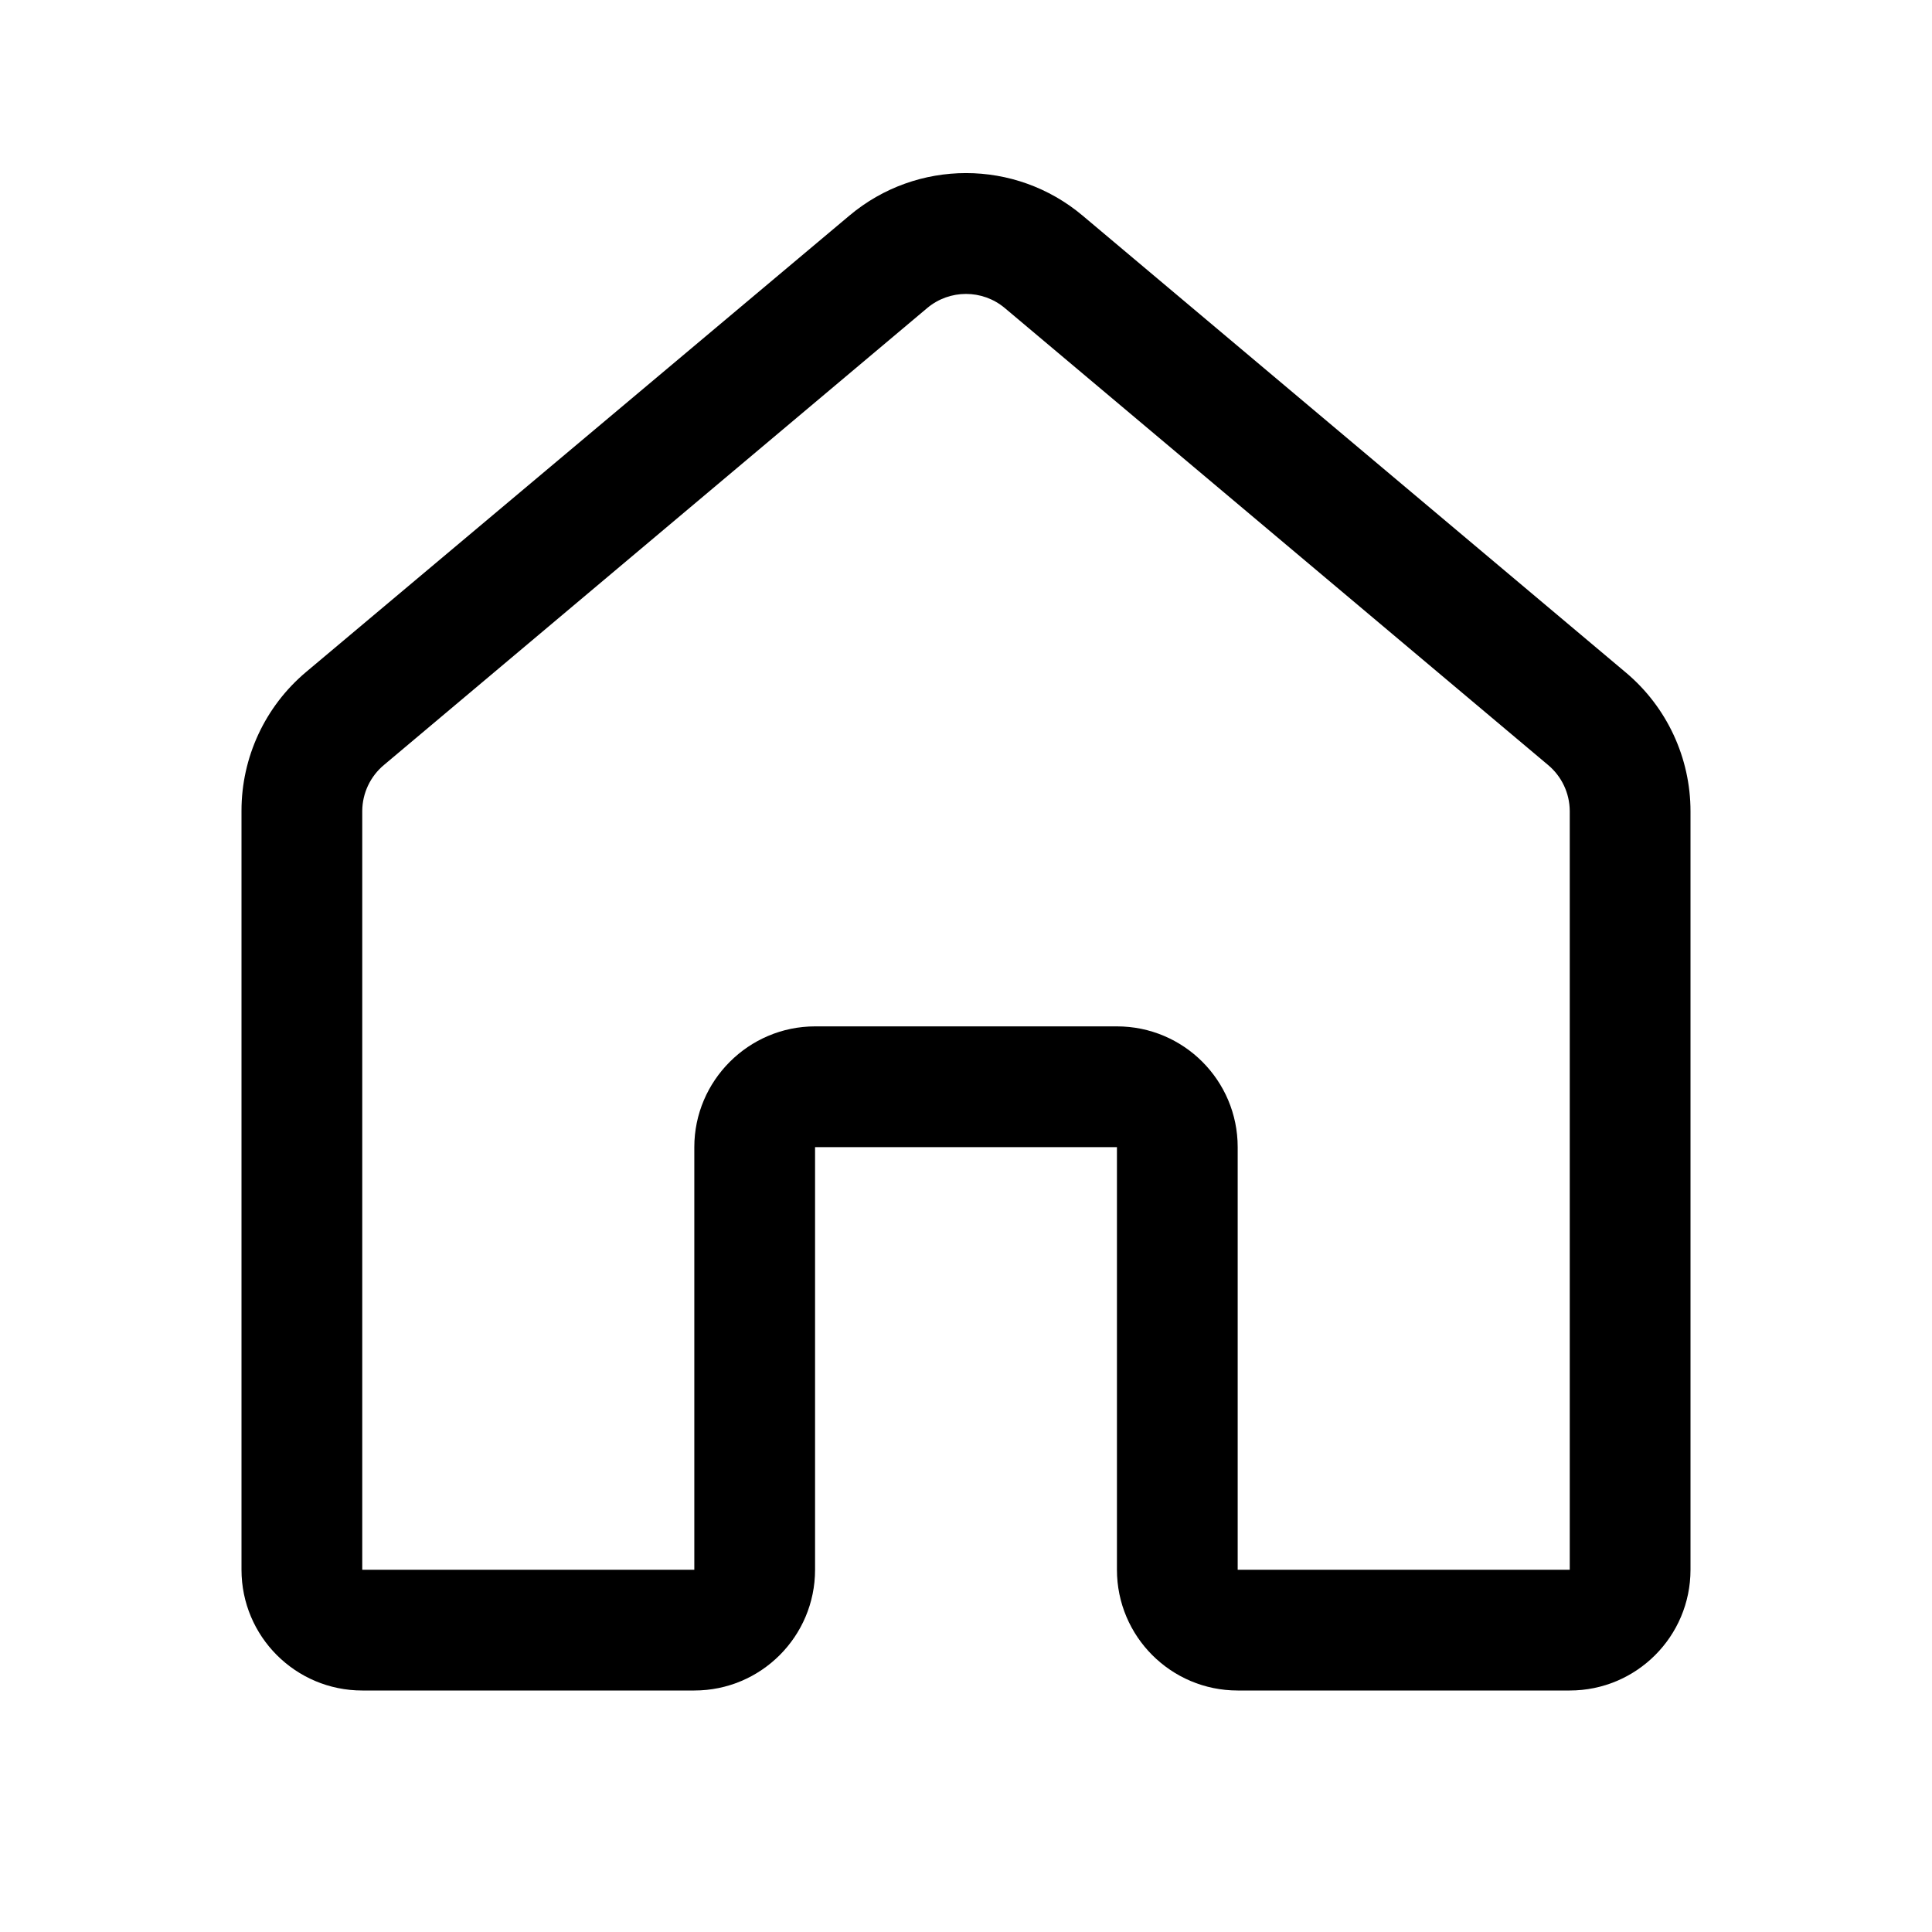
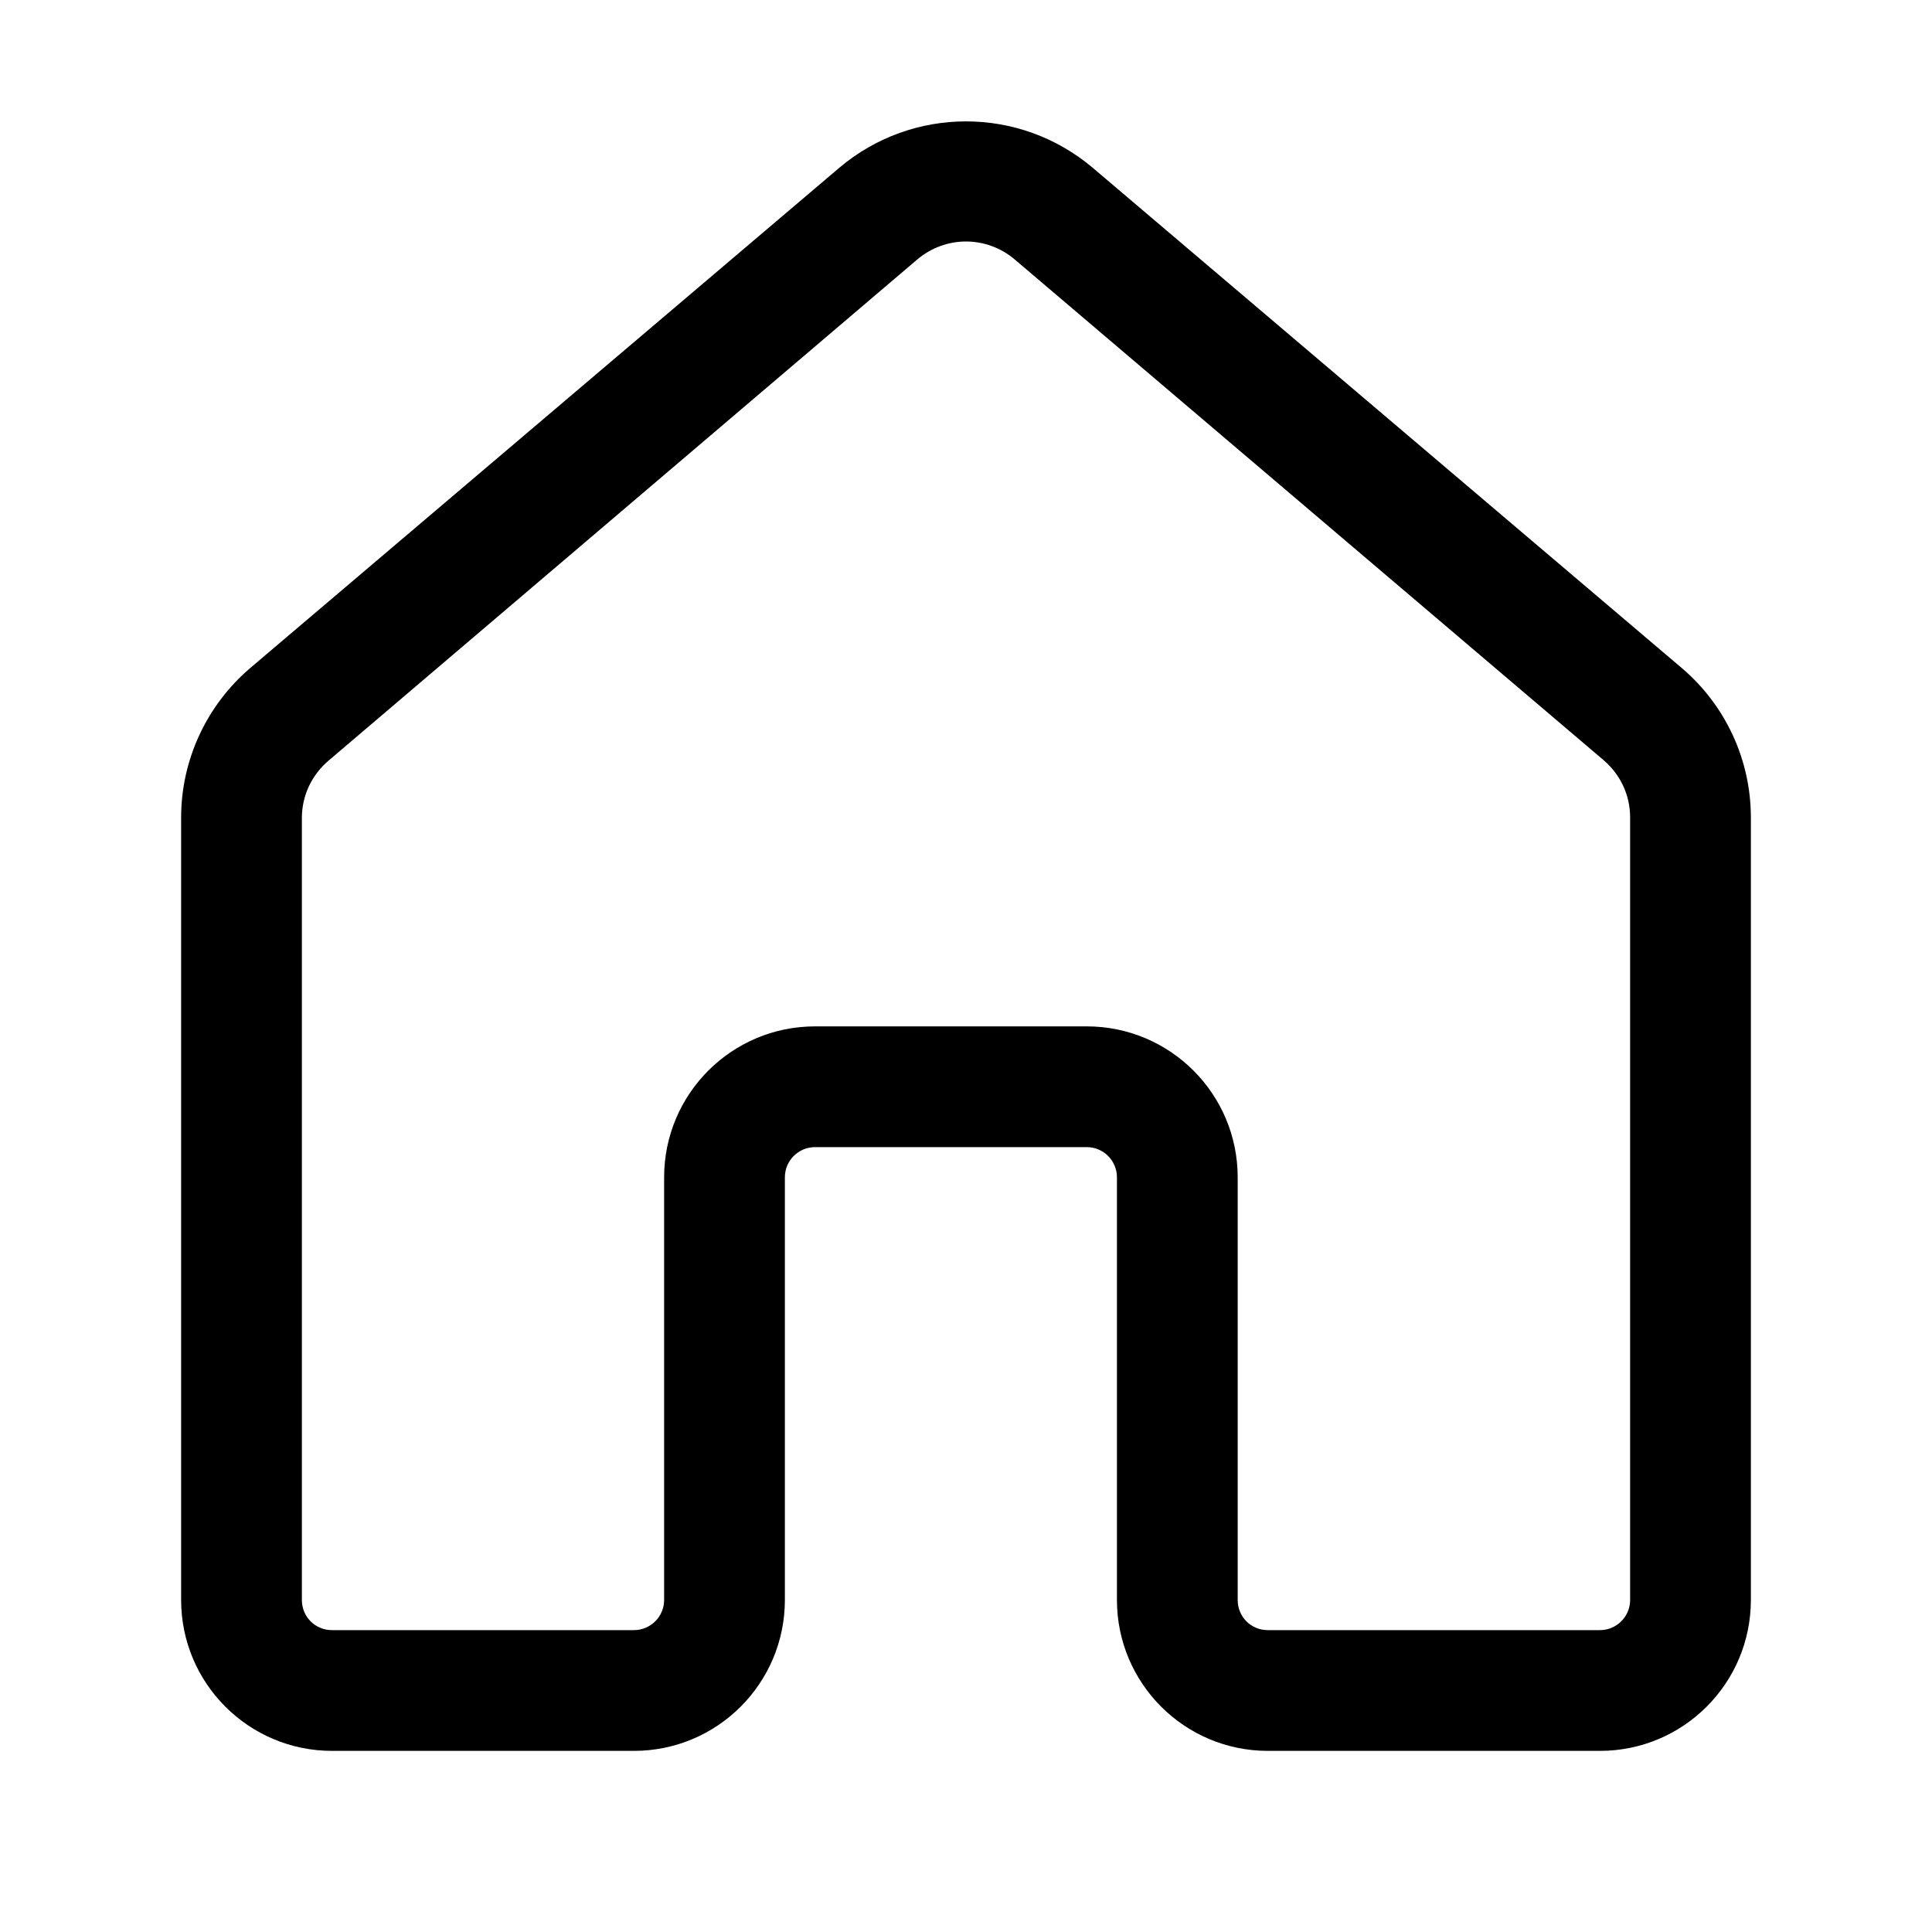
<svg xmlns="http://www.w3.org/2000/svg" width="32" height="32" viewBox="0 0 32 32">
-   <path d="M14.07 3.57a3 3 0 013.86 0l9 7.57a3 3 0 011.07 2.3V26a2 2 0 01-2 2h-5.5a2 2 0 01-2-2v-7h-5v7a2 2 0 01-2 2H6a2 2 0 01-2-2V13.43a3 3 0 011.07-2.3l9-7.56zm2.57 1.53a1 1 0 00-1.28 0l-9 7.57a1 1 0 00-.36.76V26h5.5v-7c0-1.1.9-2 2-2h5a2 2 0 012 2v7H26V13.43a1 1 0 00-.36-.76l-9-7.57z" />
+   <path d="M16.81 4.3c-.47-.4-1.15-.4-1.62 0L5.44 12.6c-.28.24-.44.58-.44.95V26.5c0 .28.22.5.5.5h5a.5.5 0 00.5-.5v-7a2.5 2.5 0 012.5-2.5H18a2.5 2.5 0 012.5 2.5v7c0 .28.22.5.5.5h5.5a.5.5 0 00.5-.5V13.54c0-.37-.16-.71-.44-.95L16.81 4.3zM13.9 2.78a3.25 3.25 0 014.2 0l9.75 8.28A3.25 3.25 0 0129 13.54V26.5a2.5 2.5 0 01-2.5 2.5H21a2.5 2.5 0 01-2.5-2.5v-7a.5.5 0 00-.5-.5h-4.5a.5.5 0 00-.5.5v7a2.5 2.5 0 01-2.5 2.5h-5A2.5 2.5 0 013 26.5V13.54c0-.95.42-1.86 1.15-2.48l9.75-8.28z" />
</svg>
